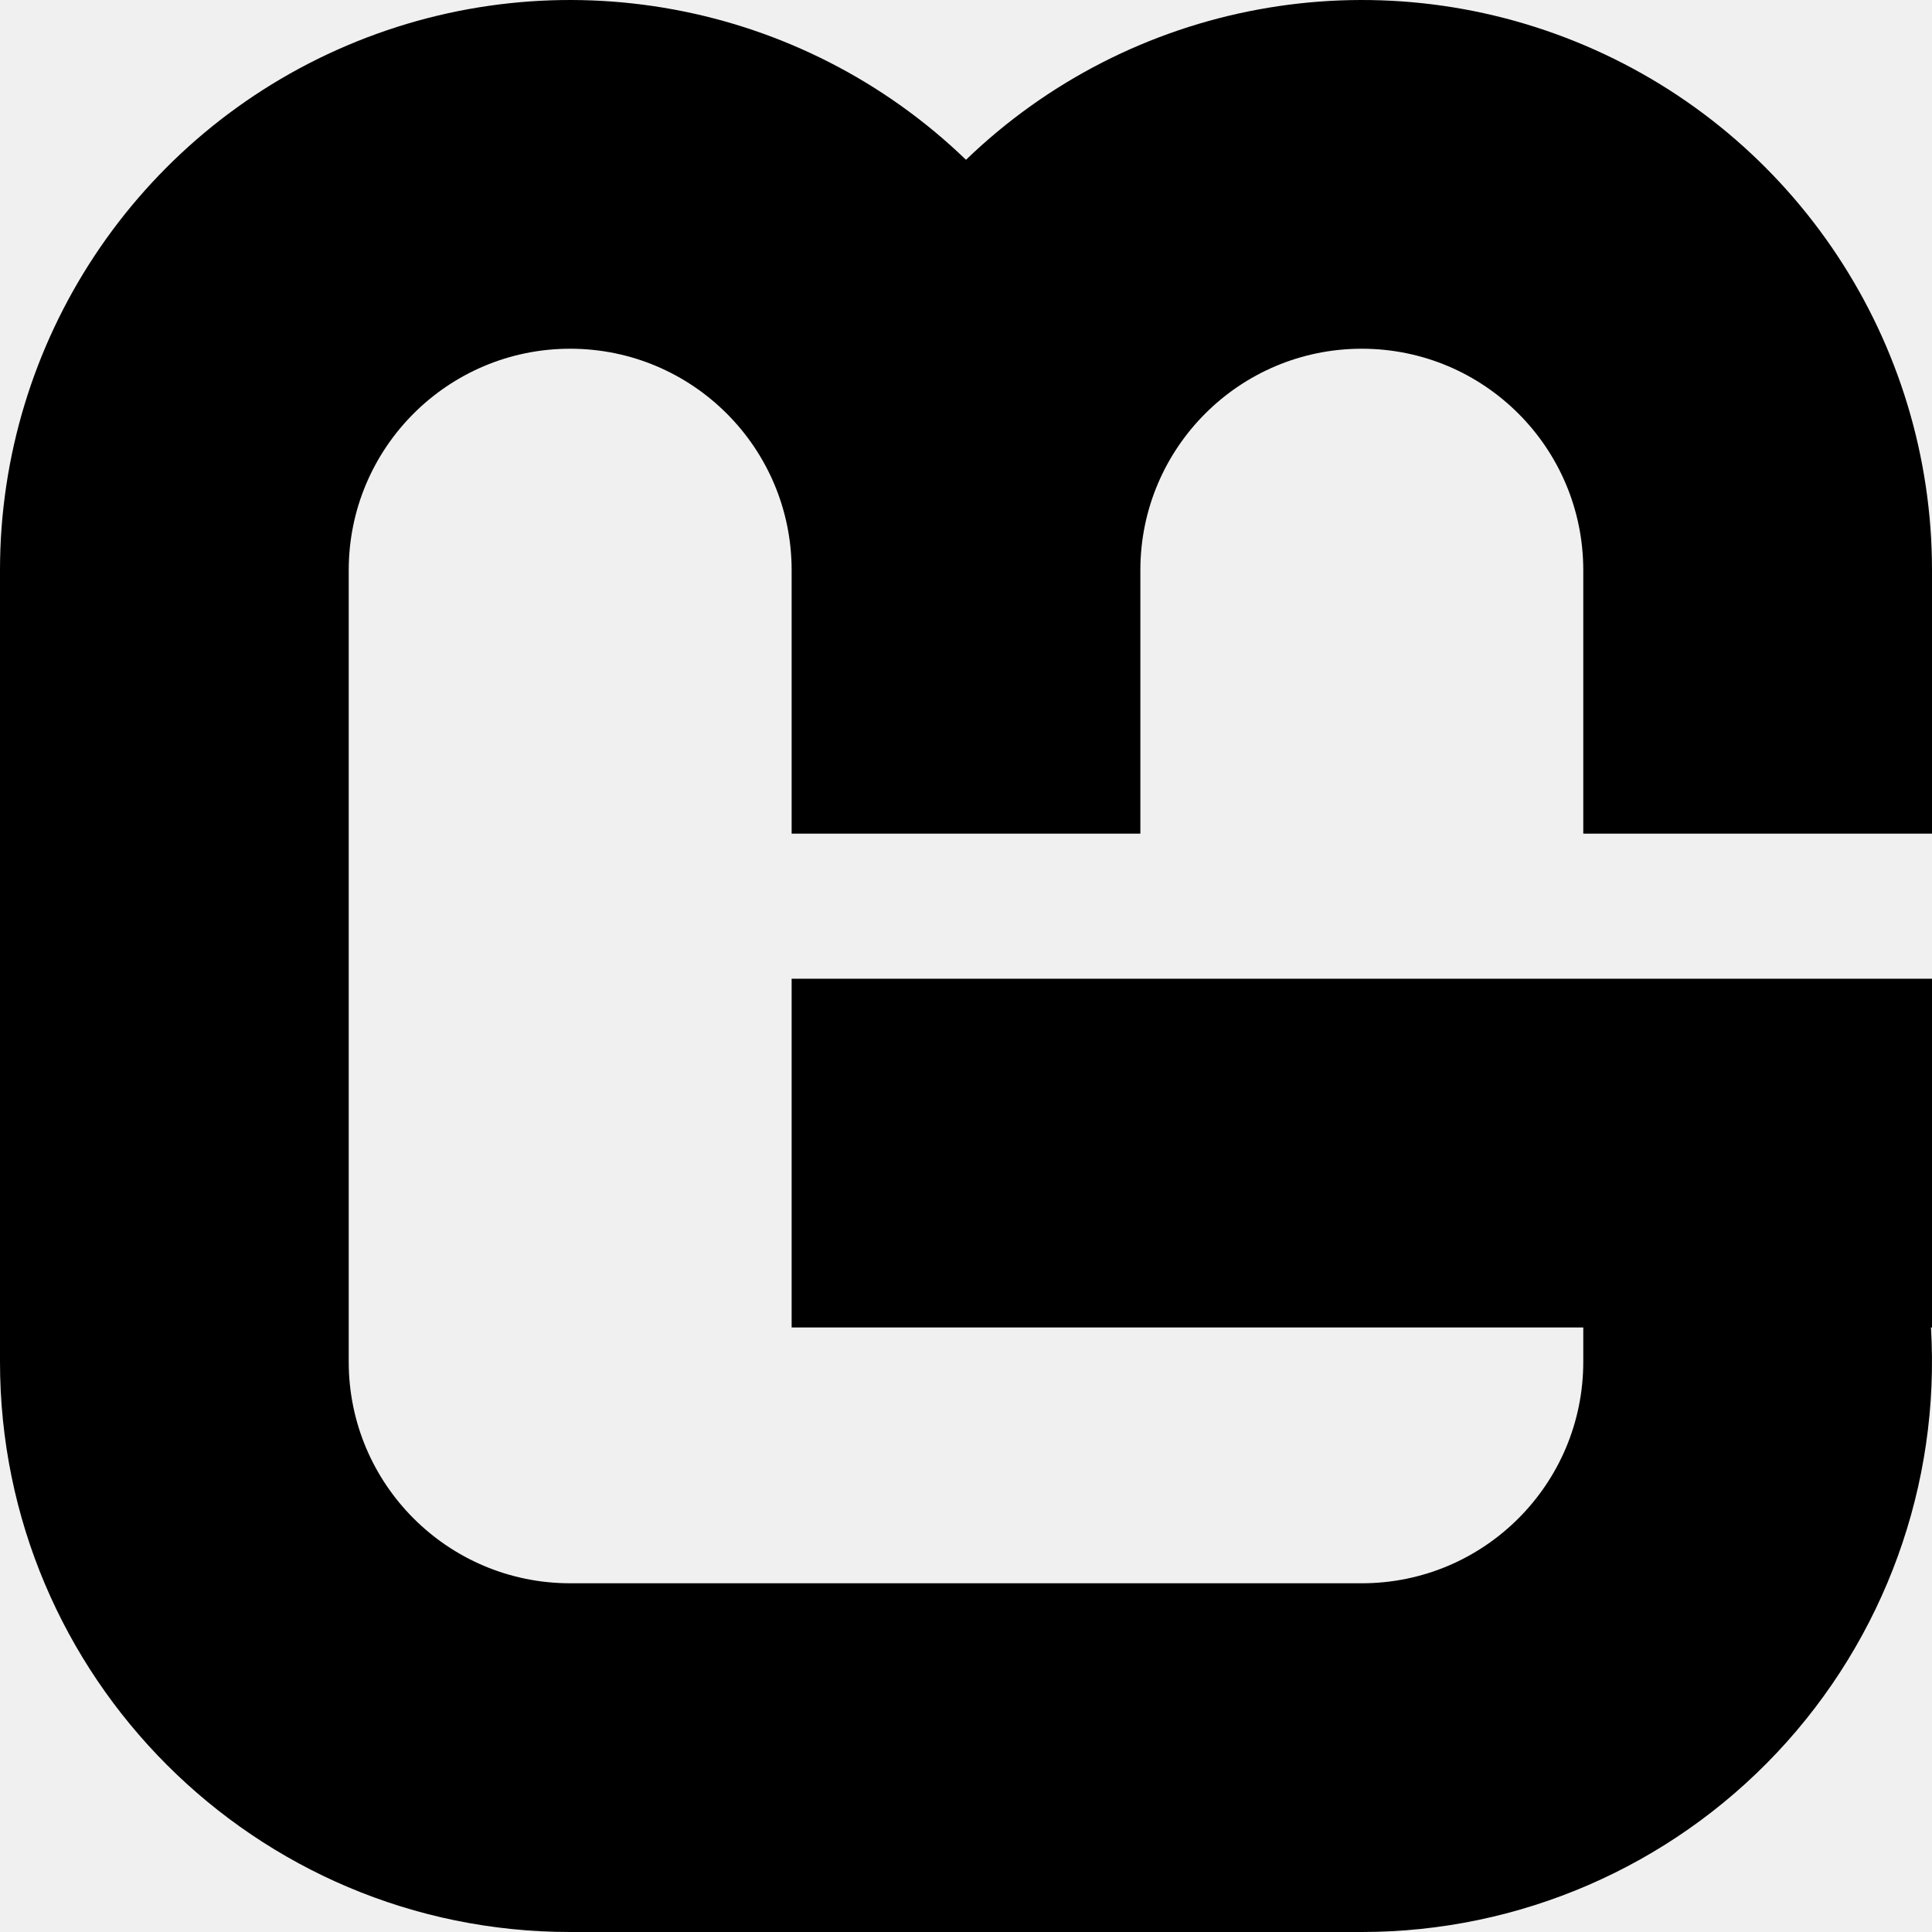
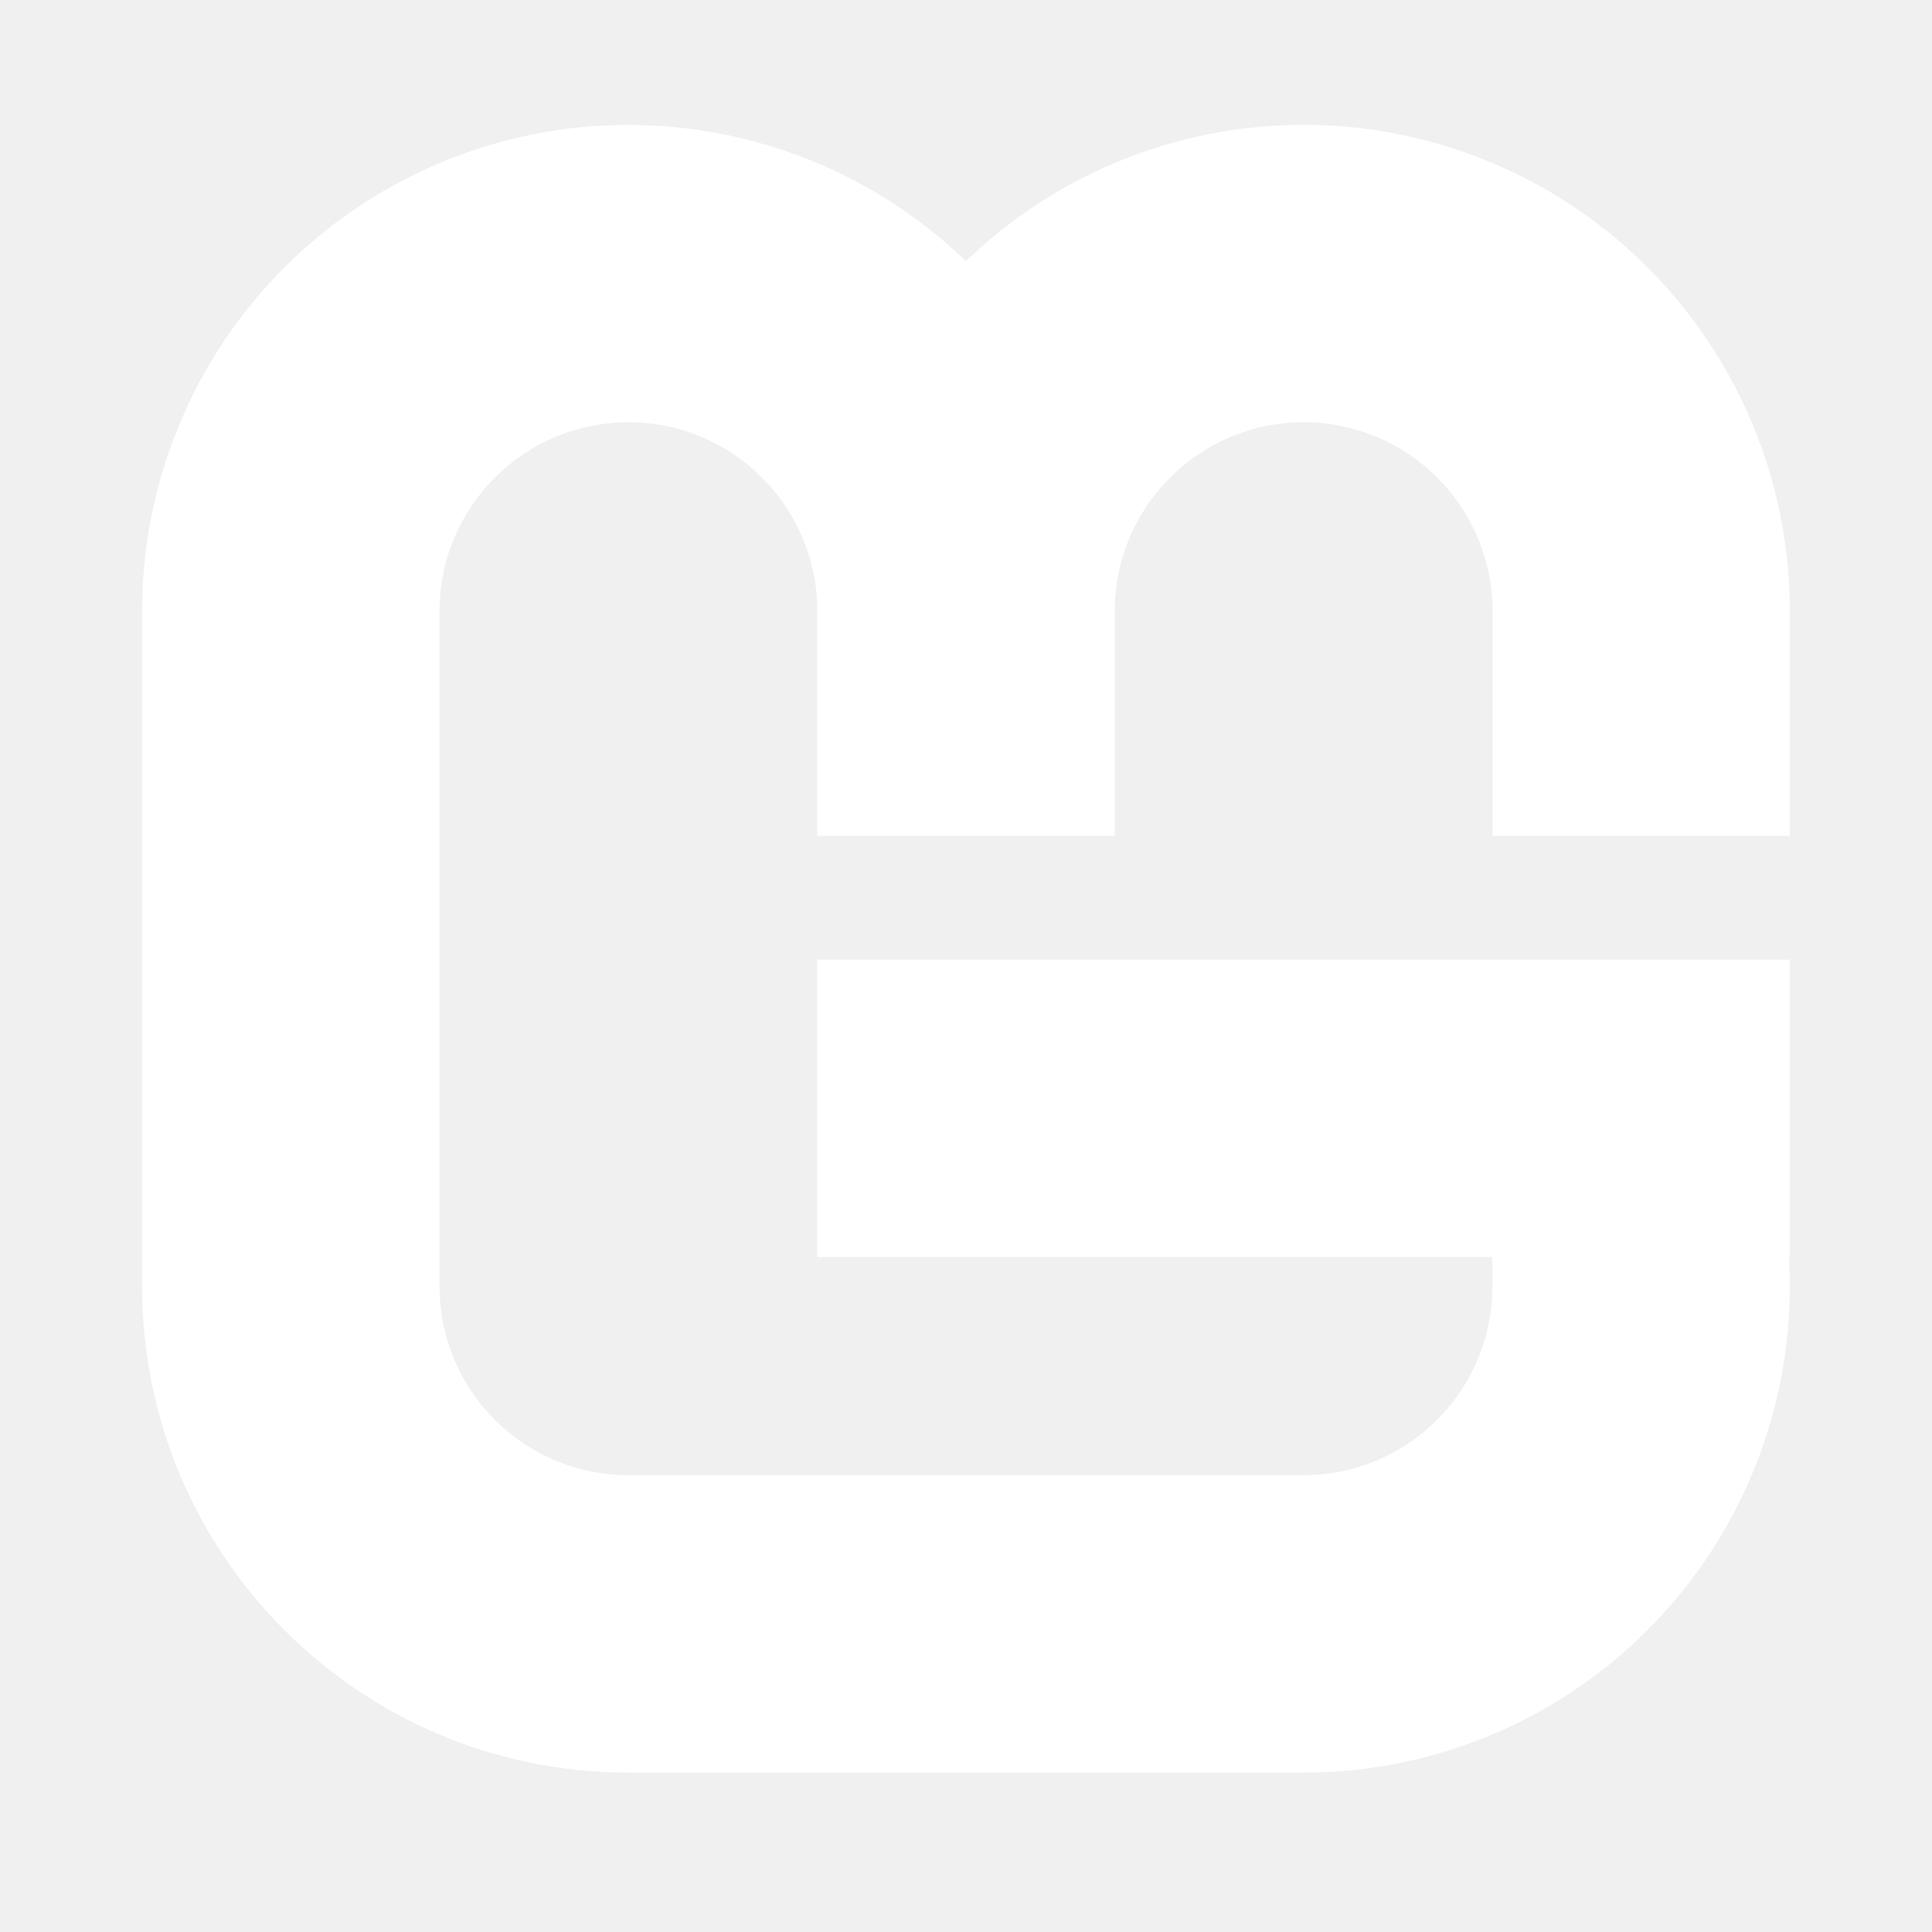
- <svg xmlns="http://www.w3.org/2000/svg" role="img" viewBox="0 0 24 24">
-   <path d="M24 10.356V7.083a7.083 7.083 0 0 0-12-5.098A7.083 7.083 0 0 0 0 7.083v9.834A7.083 7.083 0 0 0 7.083 24h9.834a7.083 7.083 0 0 0 7.07-7.51H24v-4.332H9.834v4.332h9.834v.427a2.751 2.751 0 0 1-2.751 2.751H7.083a2.751 2.751 0 0 1-2.751-2.751V7.083a2.751 2.751 0 1 1 5.502 0v3.273h4.332V7.083a2.751 2.751 0 1 1 5.502 0v3.273z" />
+ <svg xmlns="http://www.w3.org/2000/svg" role="img" viewBox="0 0 24 24" version="1.1" id="svg1">
+   <defs id="defs1" fill="#ffffff" />
+   <path d="M 22.234,10.383 V 7.592 A 6.041,6.041 0 0 0 11.999,3.244 6.041,6.041 0 0 0 1.765,7.592 v 8.387 a 6.041,6.041 0 0 0 6.041,6.041 h 8.387 a 6.041,6.041 0 0 0 6.03,-6.405 h 0.011 v -3.695 h -12.082 v 3.695 h 8.387 v 0.364 a 2.346,2.346 0 0 1 -2.346,2.346 H 7.806 A 2.346,2.346 0 0 1 5.46,15.979 V 7.592 a 2.346,2.346 0 1 1 4.693,0 v 2.791 h 3.695 V 7.592 a 2.346,2.346 0 1 1 4.693,0 v 2.791 z" id="path1" style="stroke-width:0.853" fill="#ffffff" />
+   <path style="opacity:0;fill:#ffffff;stroke-width:0.055" d="M 7.007,22.141 C 5.755,21.964 4.461,21.316 3.559,20.414 2.803,19.658 2.277,18.729 1.969,17.609 L 1.822,17.076 1.805,12.248 C 1.791,8.092 1.8,7.345 1.874,6.876 2.435,3.316 6.01,1.023 9.447,2.019 10.292,2.264 11.12,2.711 11.74,3.256 L 12,3.485 12.26,3.256 c 0.62,-0.546 1.448,-0.992 2.293,-1.237 3.052,-0.884 6.294,0.825 7.327,3.863 0.272,0.799 0.326,1.306 0.326,3.07 l 2.22e-4,1.586 h -1.821 -1.821 V 9.032 c 0,-1.637 -0.035,-1.909 -0.314,-2.422 -0.193,-0.355 -0.663,-0.791 -1.037,-0.962 -1.371,-0.628 -2.932,0.105 -3.309,1.554 -0.066,0.253 -0.085,0.656 -0.085,1.83 V 10.538 H 12 10.179 V 9.032 c 0,-1.175 -0.019,-1.577 -0.085,-1.83 C 9.852,6.27 9.124,5.609 8.166,5.45 6.95,5.249 5.745,6.083 5.492,7.301 c -0.042,0.2 -0.056,1.715 -0.045,4.867 0.015,4.558 0.016,4.578 0.136,4.87 0.274,0.67 0.827,1.182 1.499,1.391 0.337,0.105 0.525,0.109 4.918,0.109 4.42,0 4.579,-0.004 4.927,-0.111 0.663,-0.205 1.266,-0.783 1.508,-1.446 0.047,-0.13 0.1,-0.453 0.116,-0.719 l 0.03,-0.483 H 14.38 10.179 v -1.821 -1.821 h 6.018 6.018 l -0.021,2.469 c -0.021,2.458 -0.022,2.471 -0.165,3.002 -0.599,2.216 -2.174,3.794 -4.401,4.41 l -0.469,0.13 -4.993,0.008 c -2.746,0.004 -5.068,-0.003 -5.159,-0.016 z" id="path2" />
+   <path style="opacity:0;fill:#ffffff;stroke-width:0.055" d="M 7.007,22.141 C 5.755,21.964 4.461,21.316 3.559,20.414 2.803,19.658 2.277,18.729 1.969,17.609 L 1.822,17.076 1.805,12.248 C 1.791,8.092 1.8,7.345 1.874,6.876 2.435,3.316 6.01,1.023 9.447,2.019 10.292,2.264 11.12,2.711 11.74,3.256 L 12,3.485 12.26,3.256 c 0.62,-0.546 1.448,-0.992 2.293,-1.237 3.052,-0.884 6.294,0.825 7.327,3.863 0.272,0.799 0.326,1.306 0.326,3.07 l 2.22e-4,1.586 h -1.821 -1.821 V 9.032 c 0,-1.637 -0.035,-1.909 -0.314,-2.422 -0.193,-0.355 -0.663,-0.791 -1.037,-0.962 -1.371,-0.628 -2.932,0.105 -3.309,1.554 -0.066,0.253 -0.085,0.656 -0.085,1.83 V 10.538 H 12 10.179 V 9.032 c 0,-1.175 -0.019,-1.577 -0.085,-1.83 C 9.852,6.27 9.124,5.609 8.166,5.45 6.95,5.249 5.745,6.083 5.492,7.301 c -0.042,0.2 -0.056,1.715 -0.045,4.867 0.015,4.558 0.016,4.578 0.136,4.87 0.274,0.67 0.827,1.182 1.499,1.391 0.337,0.105 0.525,0.109 4.918,0.109 4.42,0 4.579,-0.004 4.927,-0.111 0.663,-0.205 1.266,-0.783 1.508,-1.446 0.047,-0.13 0.1,-0.453 0.116,-0.719 l 0.03,-0.483 H 14.38 10.179 v -1.821 -1.821 h 6.018 6.018 l -0.021,2.469 c -0.021,2.458 -0.022,2.471 -0.165,3.002 -0.599,2.216 -2.174,3.794 -4.401,4.41 l -0.469,0.13 -4.993,0.008 c -2.746,0.004 -5.068,-0.003 -5.159,-0.016 z" id="path3" />
+   <path style="opacity:0;fill:#ffffff;stroke-width:0.055" d="M 7.007,22.141 C 5.755,21.964 4.461,21.316 3.559,20.414 2.803,19.658 2.277,18.729 1.969,17.609 L 1.822,17.076 1.805,12.248 C 1.791,8.092 1.8,7.345 1.874,6.876 2.435,3.316 6.01,1.023 9.447,2.019 10.292,2.264 11.12,2.711 11.74,3.256 L 12,3.485 12.26,3.256 c 0.62,-0.546 1.448,-0.992 2.293,-1.237 3.052,-0.884 6.294,0.825 7.327,3.863 0.272,0.799 0.326,1.306 0.326,3.07 l 2.22e-4,1.586 h -1.821 -1.821 V 9.032 c 0,-1.637 -0.035,-1.909 -0.314,-2.422 -0.193,-0.355 -0.663,-0.791 -1.037,-0.962 -1.371,-0.628 -2.932,0.105 -3.309,1.554 -0.066,0.253 -0.085,0.656 -0.085,1.83 V 10.538 H 12 10.179 V 9.032 c 0,-1.175 -0.019,-1.577 -0.085,-1.83 C 9.852,6.27 9.124,5.609 8.166,5.45 6.95,5.249 5.745,6.083 5.492,7.301 c -0.042,0.2 -0.056,1.715 -0.045,4.867 0.015,4.558 0.016,4.578 0.136,4.87 0.274,0.67 0.827,1.182 1.499,1.391 0.337,0.105 0.525,0.109 4.918,0.109 4.42,0 4.579,-0.004 4.927,-0.111 0.663,-0.205 1.266,-0.783 1.508,-1.446 0.047,-0.13 0.1,-0.453 0.116,-0.719 l 0.03,-0.483 H 14.38 10.179 v -1.821 -1.821 h 6.018 6.018 l -0.021,2.469 c -0.021,2.458 -0.022,2.471 -0.165,3.002 -0.599,2.216 -2.174,3.794 -4.401,4.41 l -0.469,0.13 -4.993,0.008 c -2.746,0.004 -5.068,-0.003 -5.159,-0.016 z" id="path4" />
+   <path style="opacity:0;fill:#ffffff;stroke-width:0.055" d="M 7.007,22.141 C 5.755,21.964 4.461,21.316 3.559,20.414 2.803,19.658 2.277,18.729 1.969,17.609 L 1.822,17.076 1.805,12.248 C 1.791,8.092 1.8,7.345 1.874,6.876 2.435,3.316 6.01,1.023 9.447,2.019 10.292,2.264 11.12,2.711 11.74,3.256 L 12,3.485 12.26,3.256 c 0.62,-0.546 1.448,-0.992 2.293,-1.237 3.052,-0.884 6.294,0.825 7.327,3.863 0.272,0.799 0.326,1.306 0.326,3.07 l 2.22e-4,1.586 h -1.821 -1.821 V 9.032 c 0,-1.637 -0.035,-1.909 -0.314,-2.422 -0.193,-0.355 -0.663,-0.791 -1.037,-0.962 -1.371,-0.628 -2.932,0.105 -3.309,1.554 -0.066,0.253 -0.085,0.656 -0.085,1.83 V 10.538 H 12 10.179 V 9.032 c 0,-1.175 -0.019,-1.577 -0.085,-1.83 C 9.852,6.27 9.124,5.609 8.166,5.45 6.95,5.249 5.745,6.083 5.492,7.301 c -0.042,0.2 -0.056,1.715 -0.045,4.867 0.015,4.558 0.016,4.578 0.136,4.87 0.274,0.67 0.827,1.182 1.499,1.391 0.337,0.105 0.525,0.109 4.918,0.109 4.42,0 4.579,-0.004 4.927,-0.111 0.663,-0.205 1.266,-0.783 1.508,-1.446 0.047,-0.13 0.1,-0.453 0.116,-0.719 l 0.03,-0.483 H 14.38 10.179 v -1.821 -1.821 h 6.018 6.018 l -0.021,2.469 c -0.021,2.458 -0.022,2.471 -0.165,3.002 -0.599,2.216 -2.174,3.794 -4.401,4.41 l -0.469,0.13 -4.993,0.008 c -2.746,0.004 -5.068,-0.003 -5.159,-0.016 z" id="path5" />
</svg>
